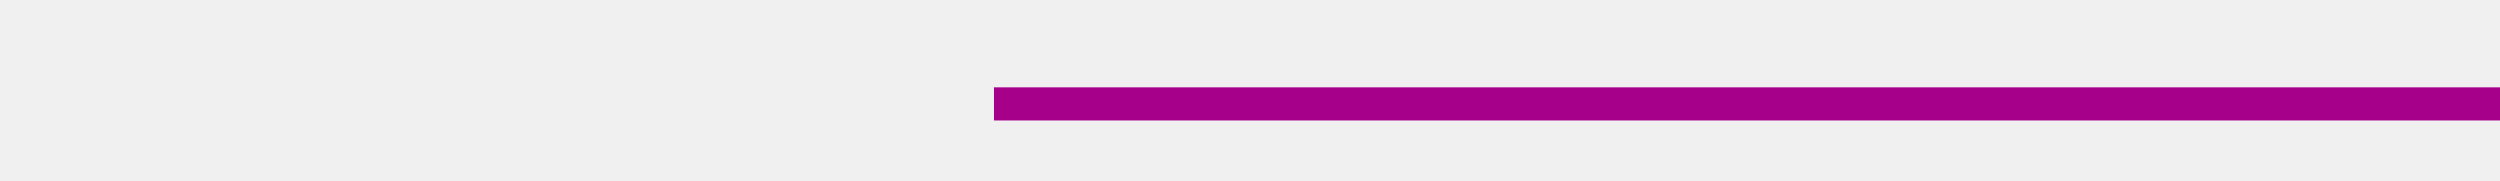
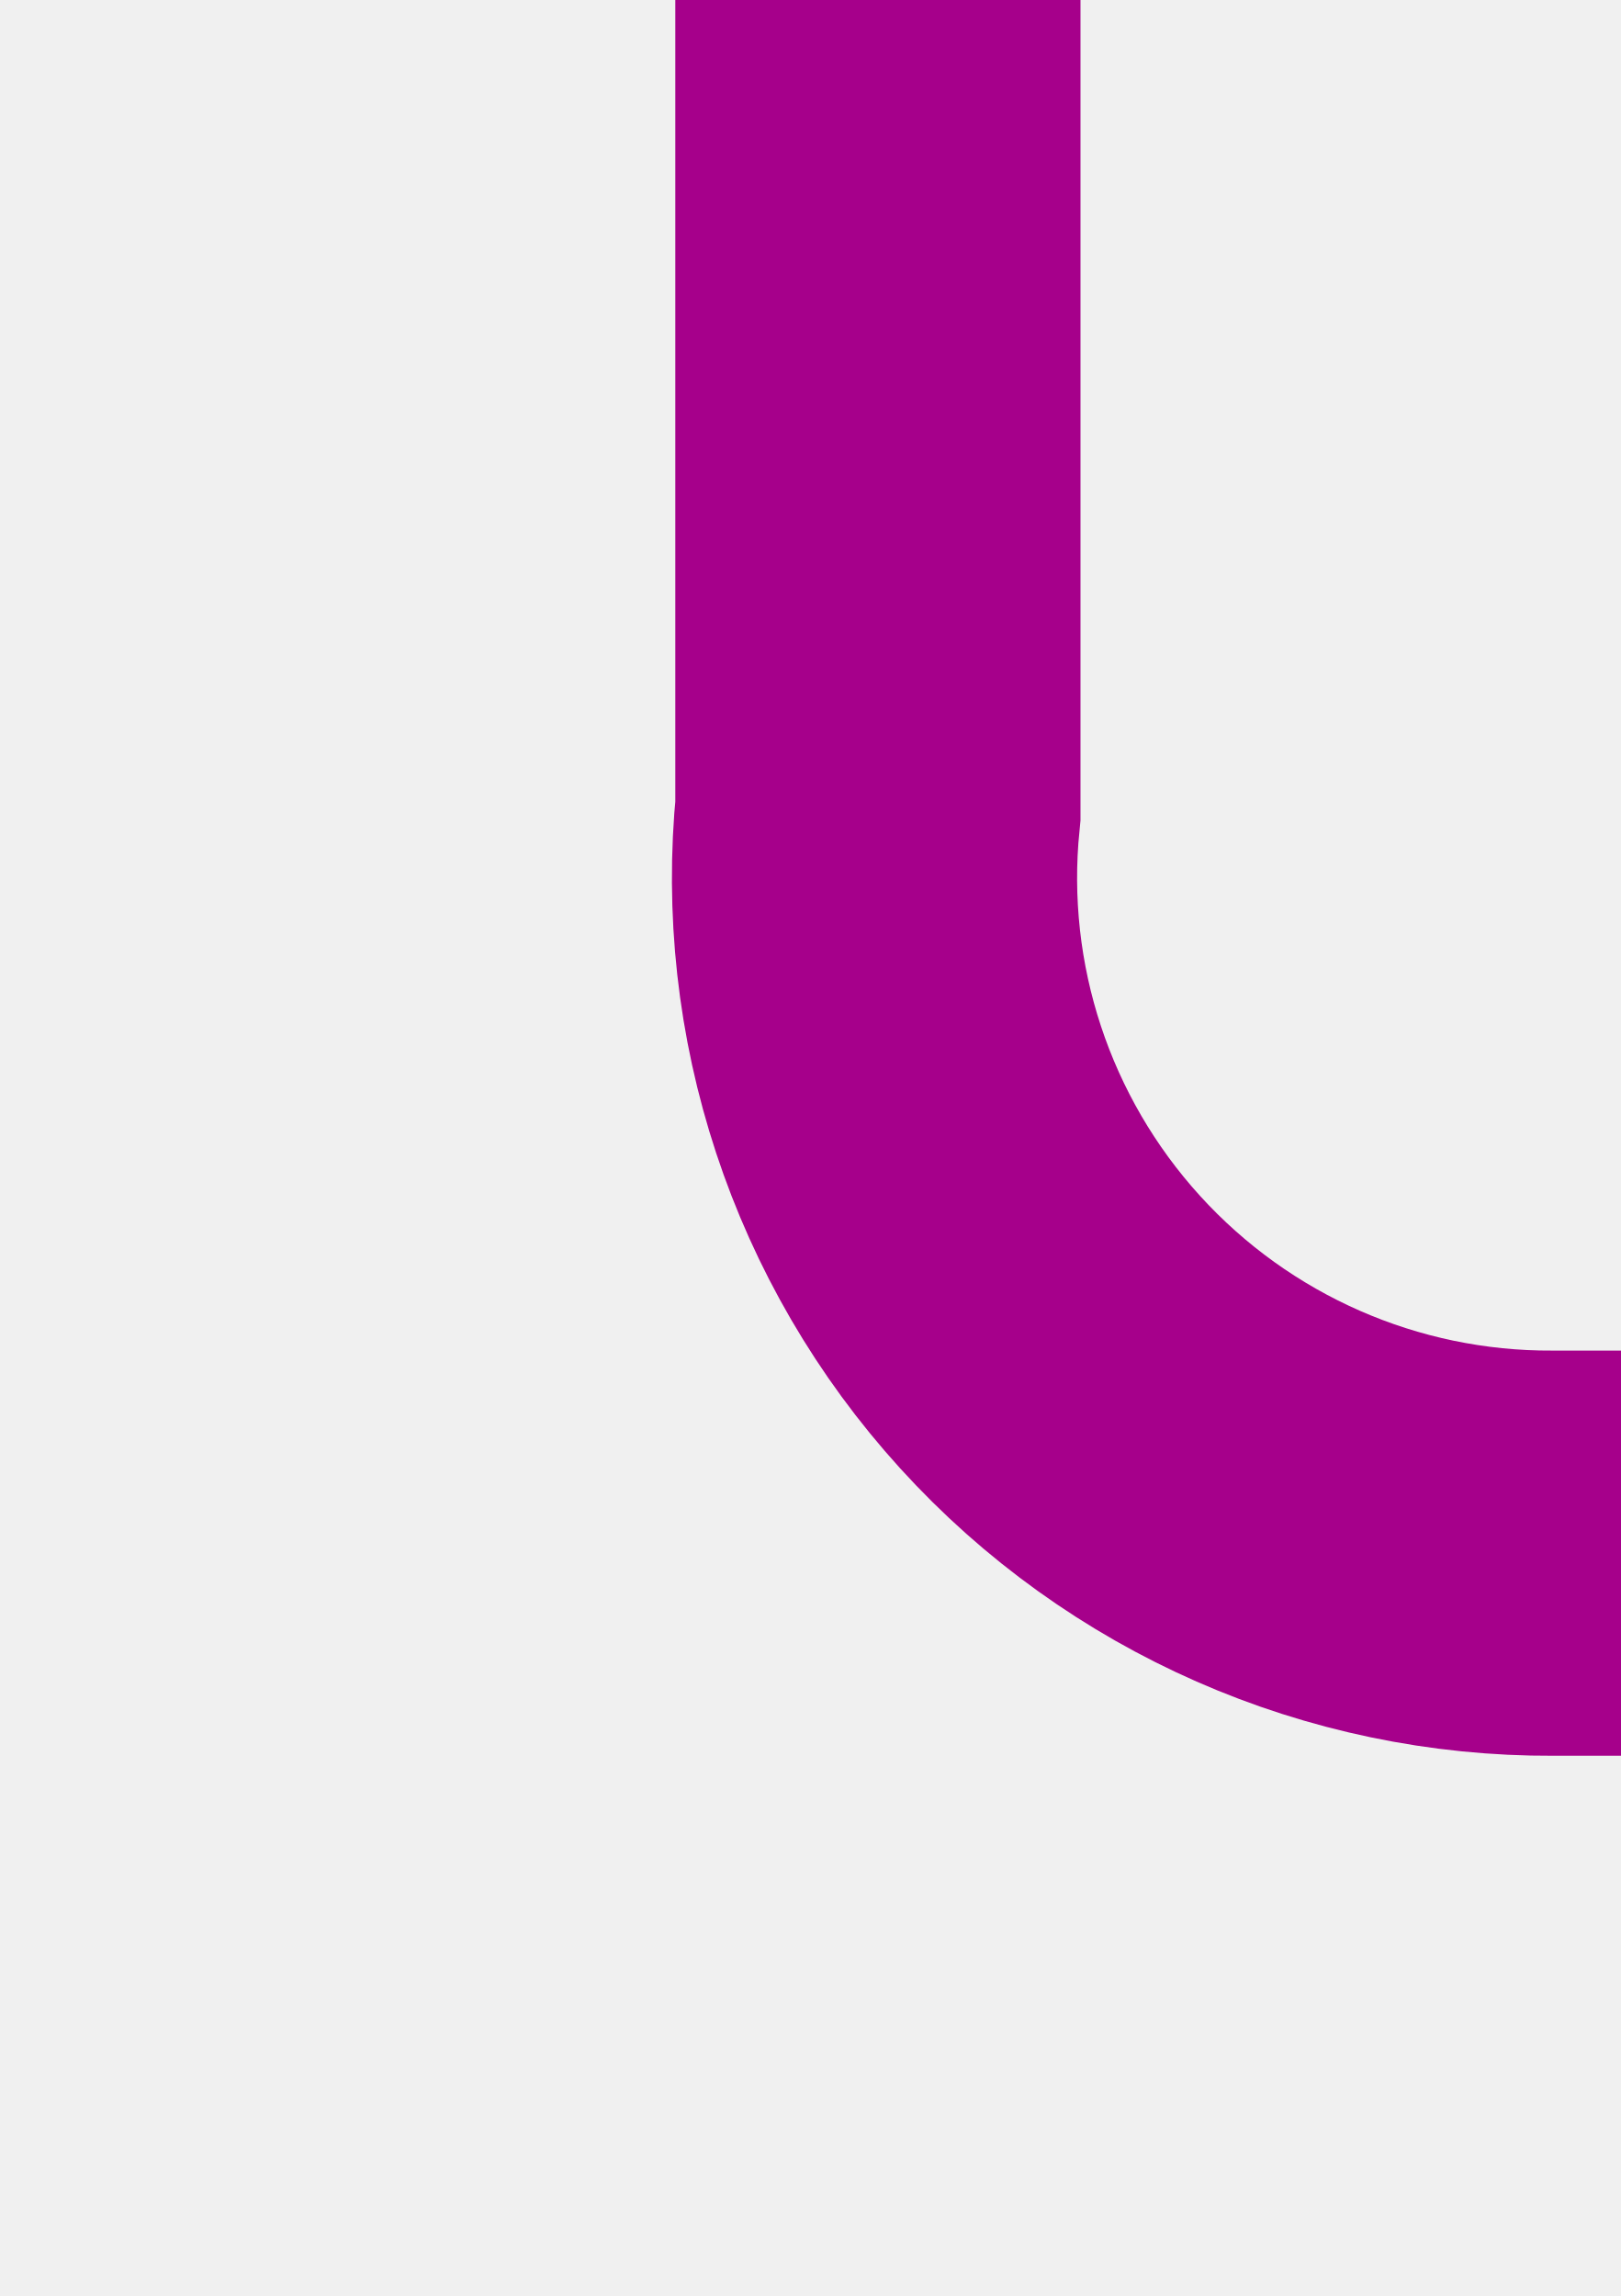
- <svg xmlns="http://www.w3.org/2000/svg" version="1.1" width="166px" height="12px" preserveAspectRatio="xMinYMid meet" viewBox="2609 2244  166 10">
-   <defs>
-     <mask fill="white" id="clip221">
-       <path d="M 2555 2225  L 2675 2225  L 2675 2283  L 2555 2283  Z M 2441 2225  L 2775 2225  L 2775 2283  L 2441 2283  Z " fill-rule="evenodd" />
-     </mask>
-   </defs>
-   <path d="M 2775 2249.5  L 2618.5 2249.5  A 3.5 3.5 0 0 0 2615.5 2253 A 3.5 3.5 0 0 1 2612 2256.5 L 2455 2256.5  " stroke-width="3" stroke="#a6008b" fill="none" mask="url(#clip221)" />
-   <path d="M 2460.161 2260.439  L 2456.221 2256.5  L 2460.161 2252.561  L 2458.039 2250.439  L 2453.039 2255.439  L 2451.979 2256.5  L 2453.039 2257.561  L 2458.039 2262.561  L 2460.161 2260.439  Z " fill-rule="nonzero" fill="#a6008b" stroke="none" mask="url(#clip221)" />
+ <svg xmlns="http://www.w3.org/2000/svg" version="1.1" width="12px" height="17px" preserveAspectRatio="xMidYMin meet" viewBox="2855 1068  10 17">
+   <path d="M 2860.5 1068  L 2860.5 1074  A 5 5 0 0 0 2865.5 1079.5 L 3224 1079.5  " stroke-width="3" stroke="#a6008b" fill="none" />
+   <path d="M 3218.839 1075.561  L 3222.779 1079.5  L 3218.839 1083.439  L 3220.961 1085.561  L 3225.961 1080.561  L 3227.021 1079.5  L 3225.961 1078.439  L 3220.961 1073.439  L 3218.839 1075.561  Z " fill-rule="nonzero" fill="#a6008b" stroke="none" />
</svg>
